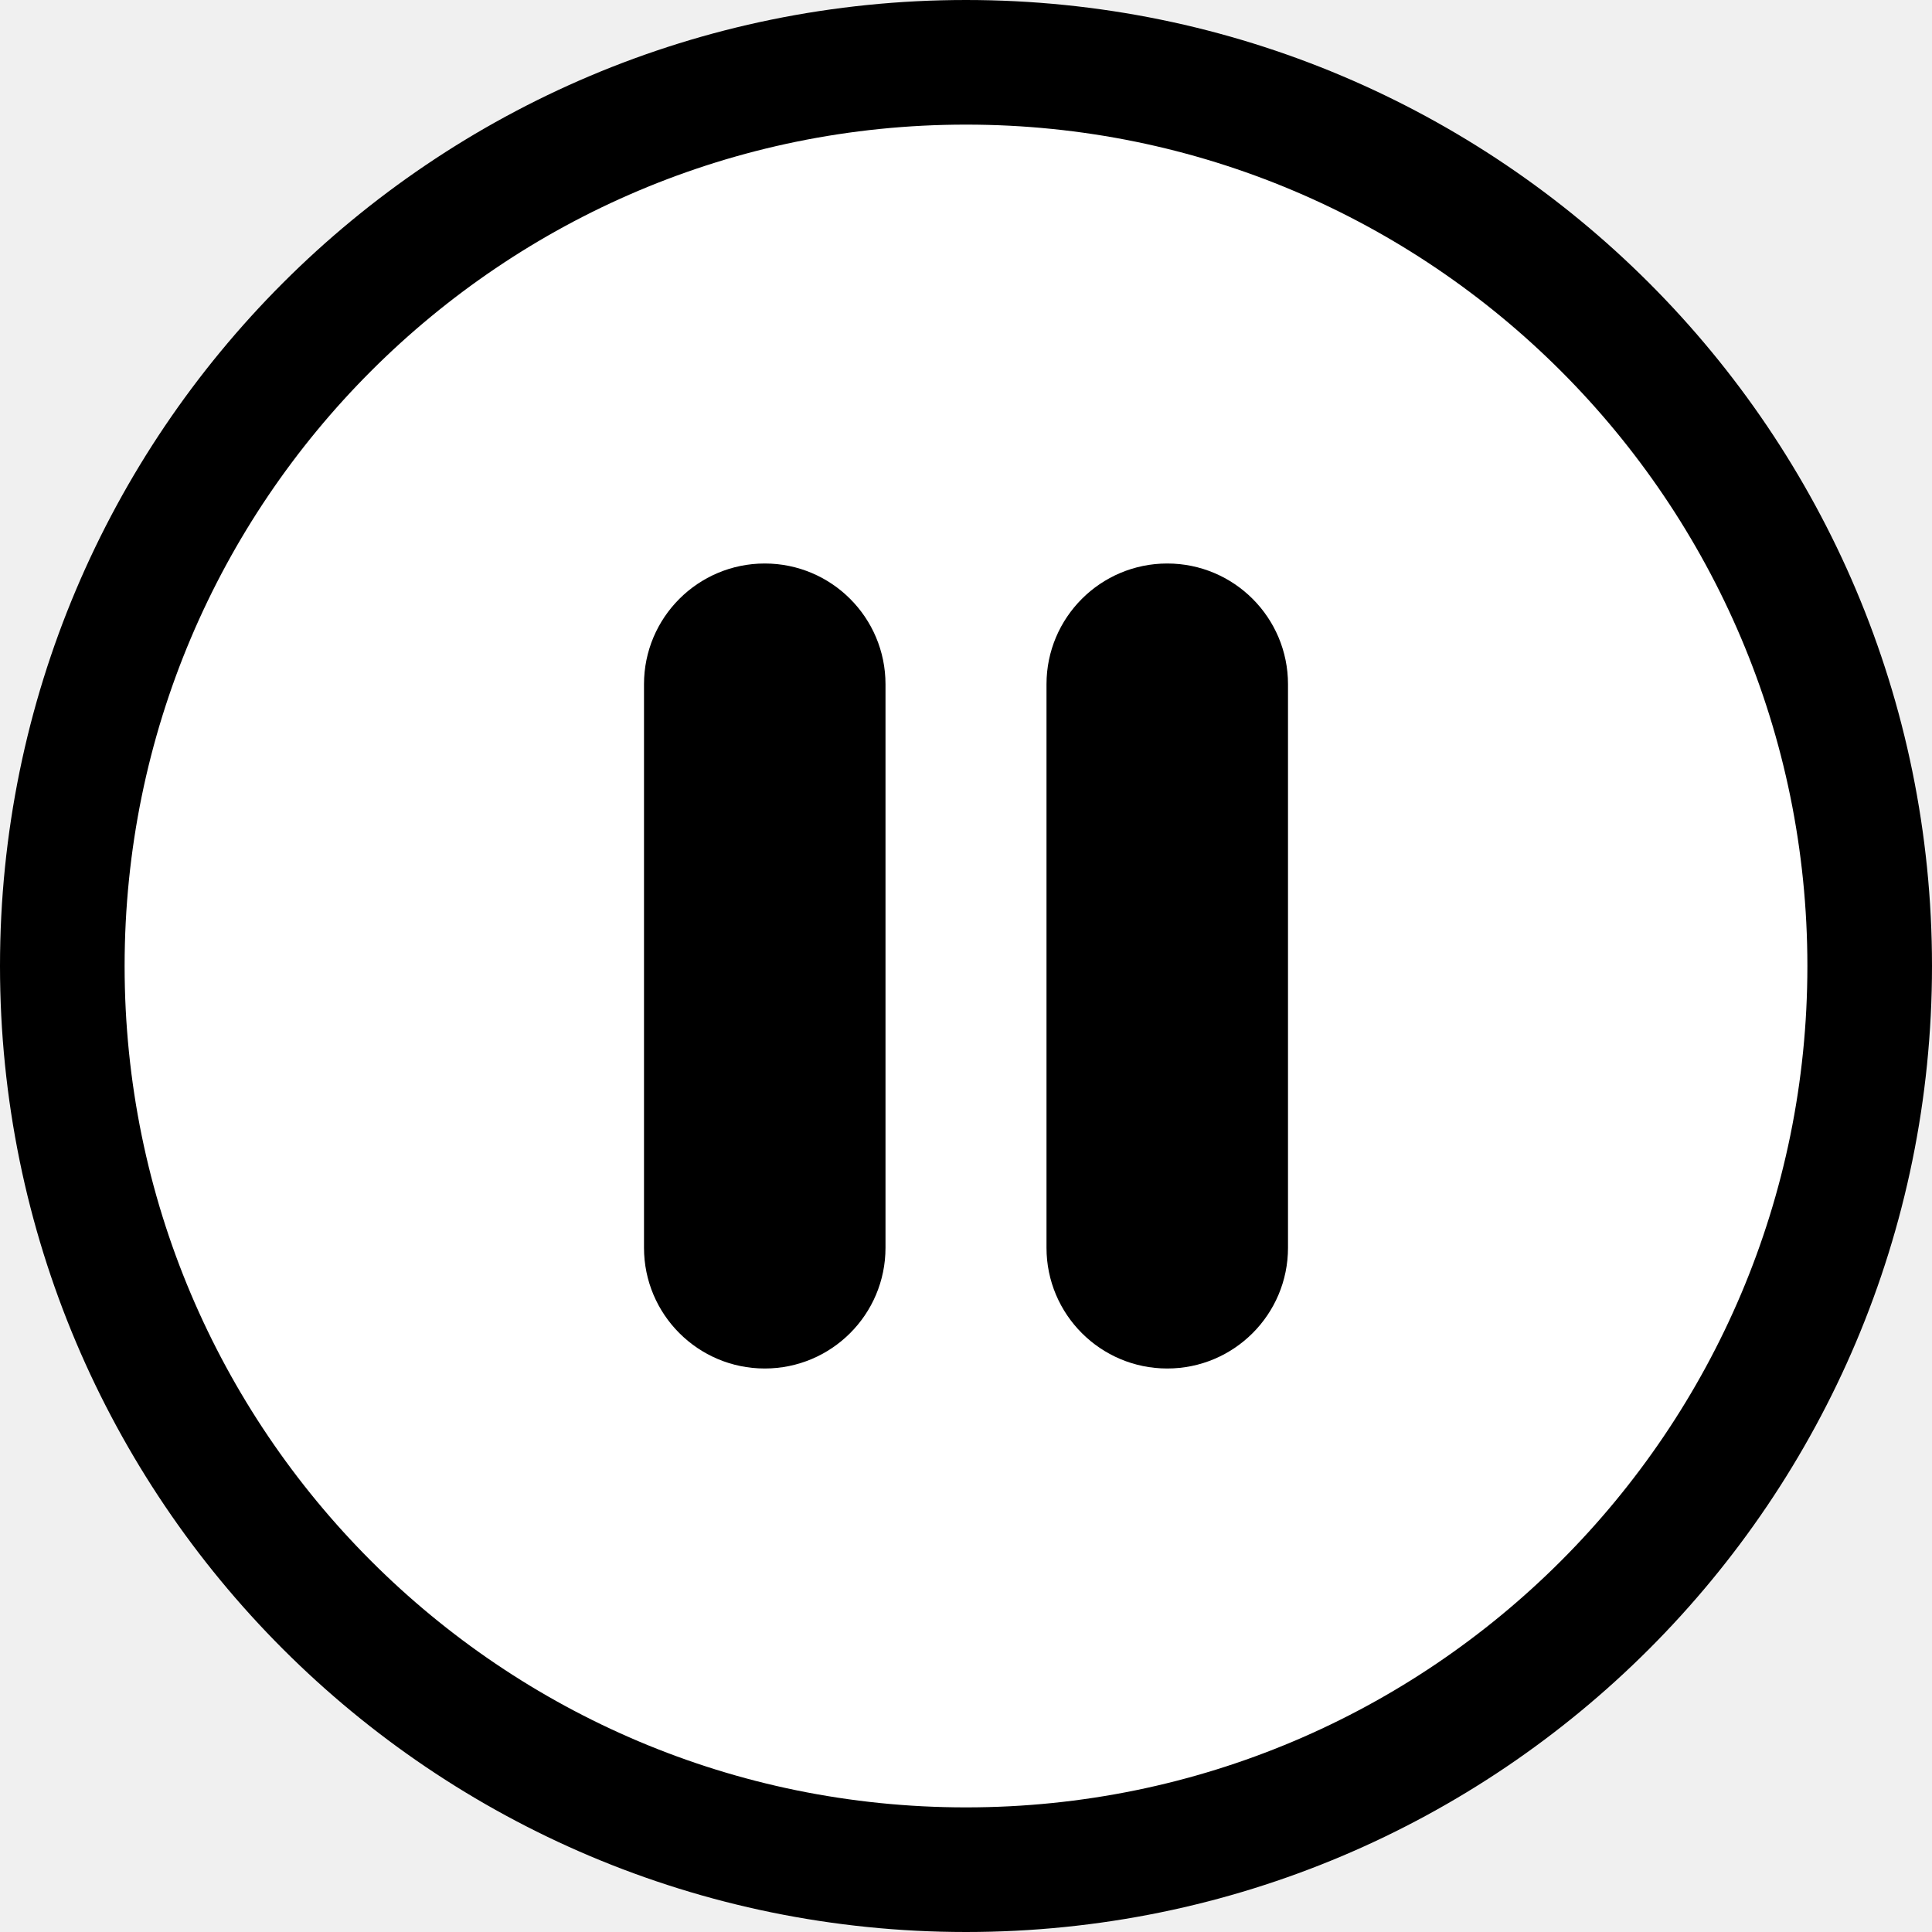
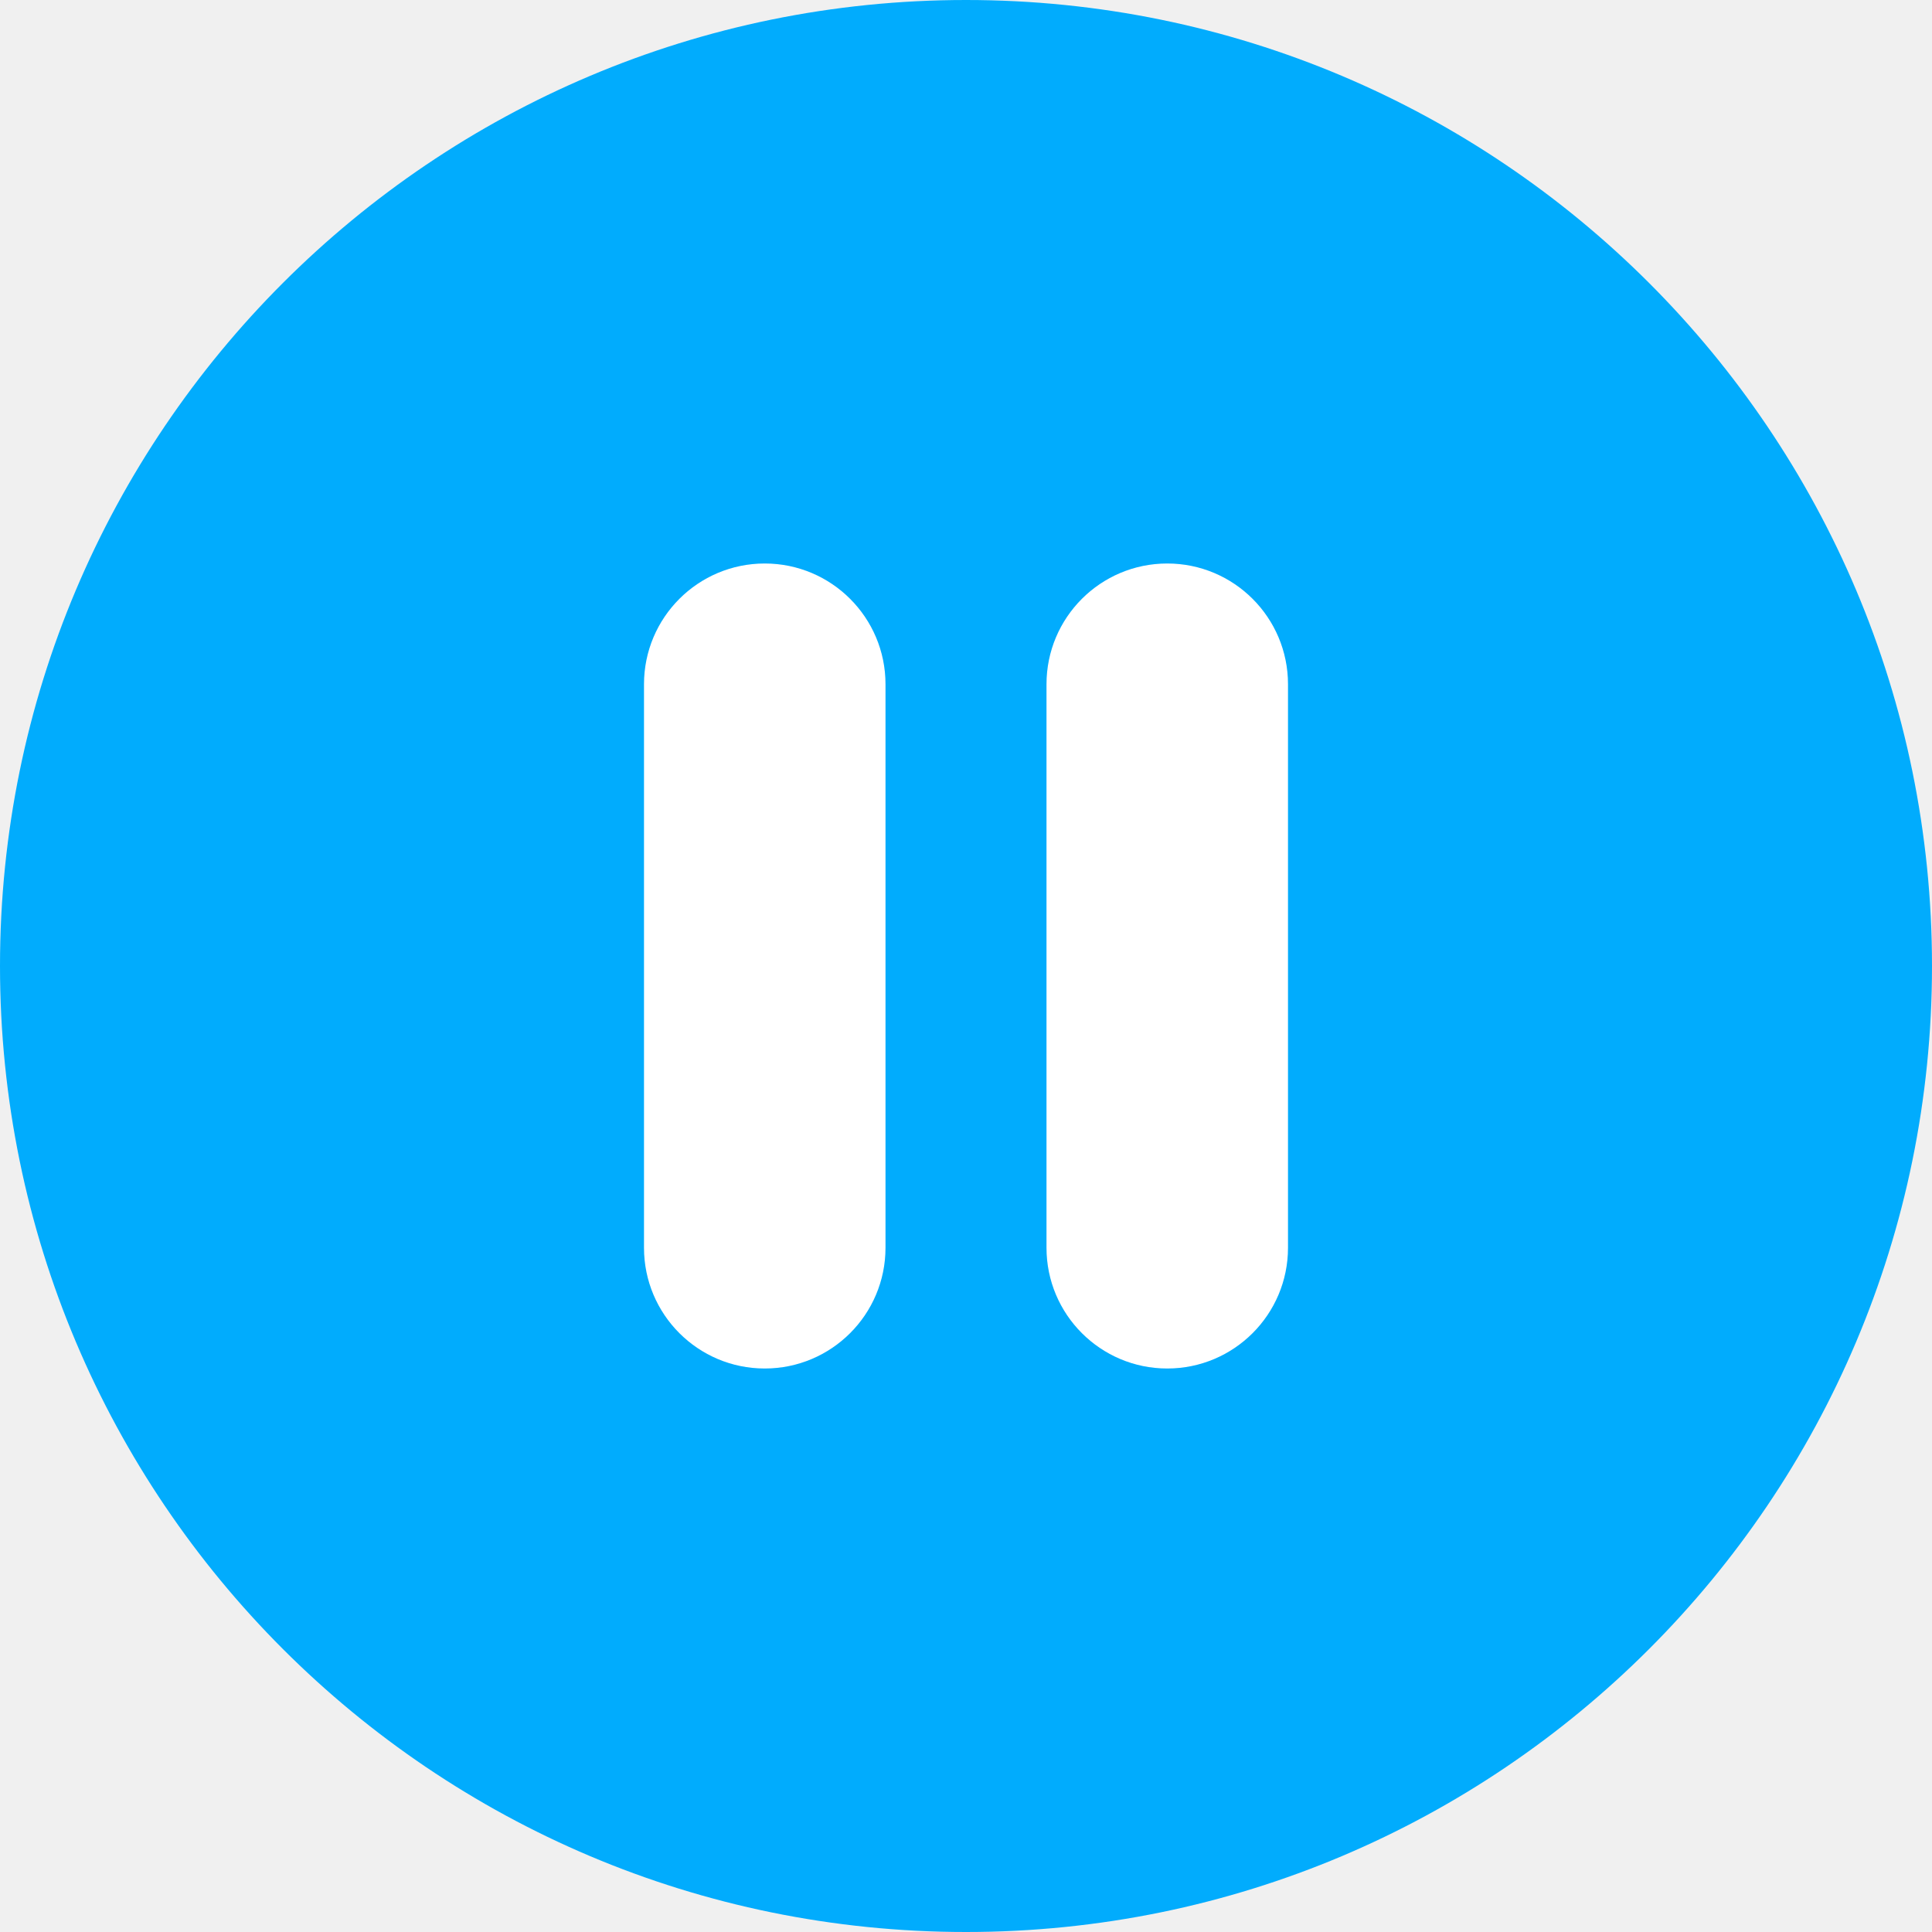
<svg xmlns="http://www.w3.org/2000/svg" width="24" height="24" viewBox="0 0 24 24" fill="none">
-   <circle cx="12" cy="12" r="11.226" fill="white" stroke="black" stroke-width="1.548" />
-   <rect x="8" y="7" width="3" height="10" rx="1.5" fill="black" />
-   <rect x="13" y="7" width="3" height="10" rx="1.5" fill="black" />
+   <circle cx="12" cy="12" r="12" fill="#01ACFD" />
+   <rect x="8" y="7" width="3" height="10" rx="1.5" fill="white" />
+   <rect x="13" y="7" width="3" height="10" rx="1.5" fill="white" />
</svg>
